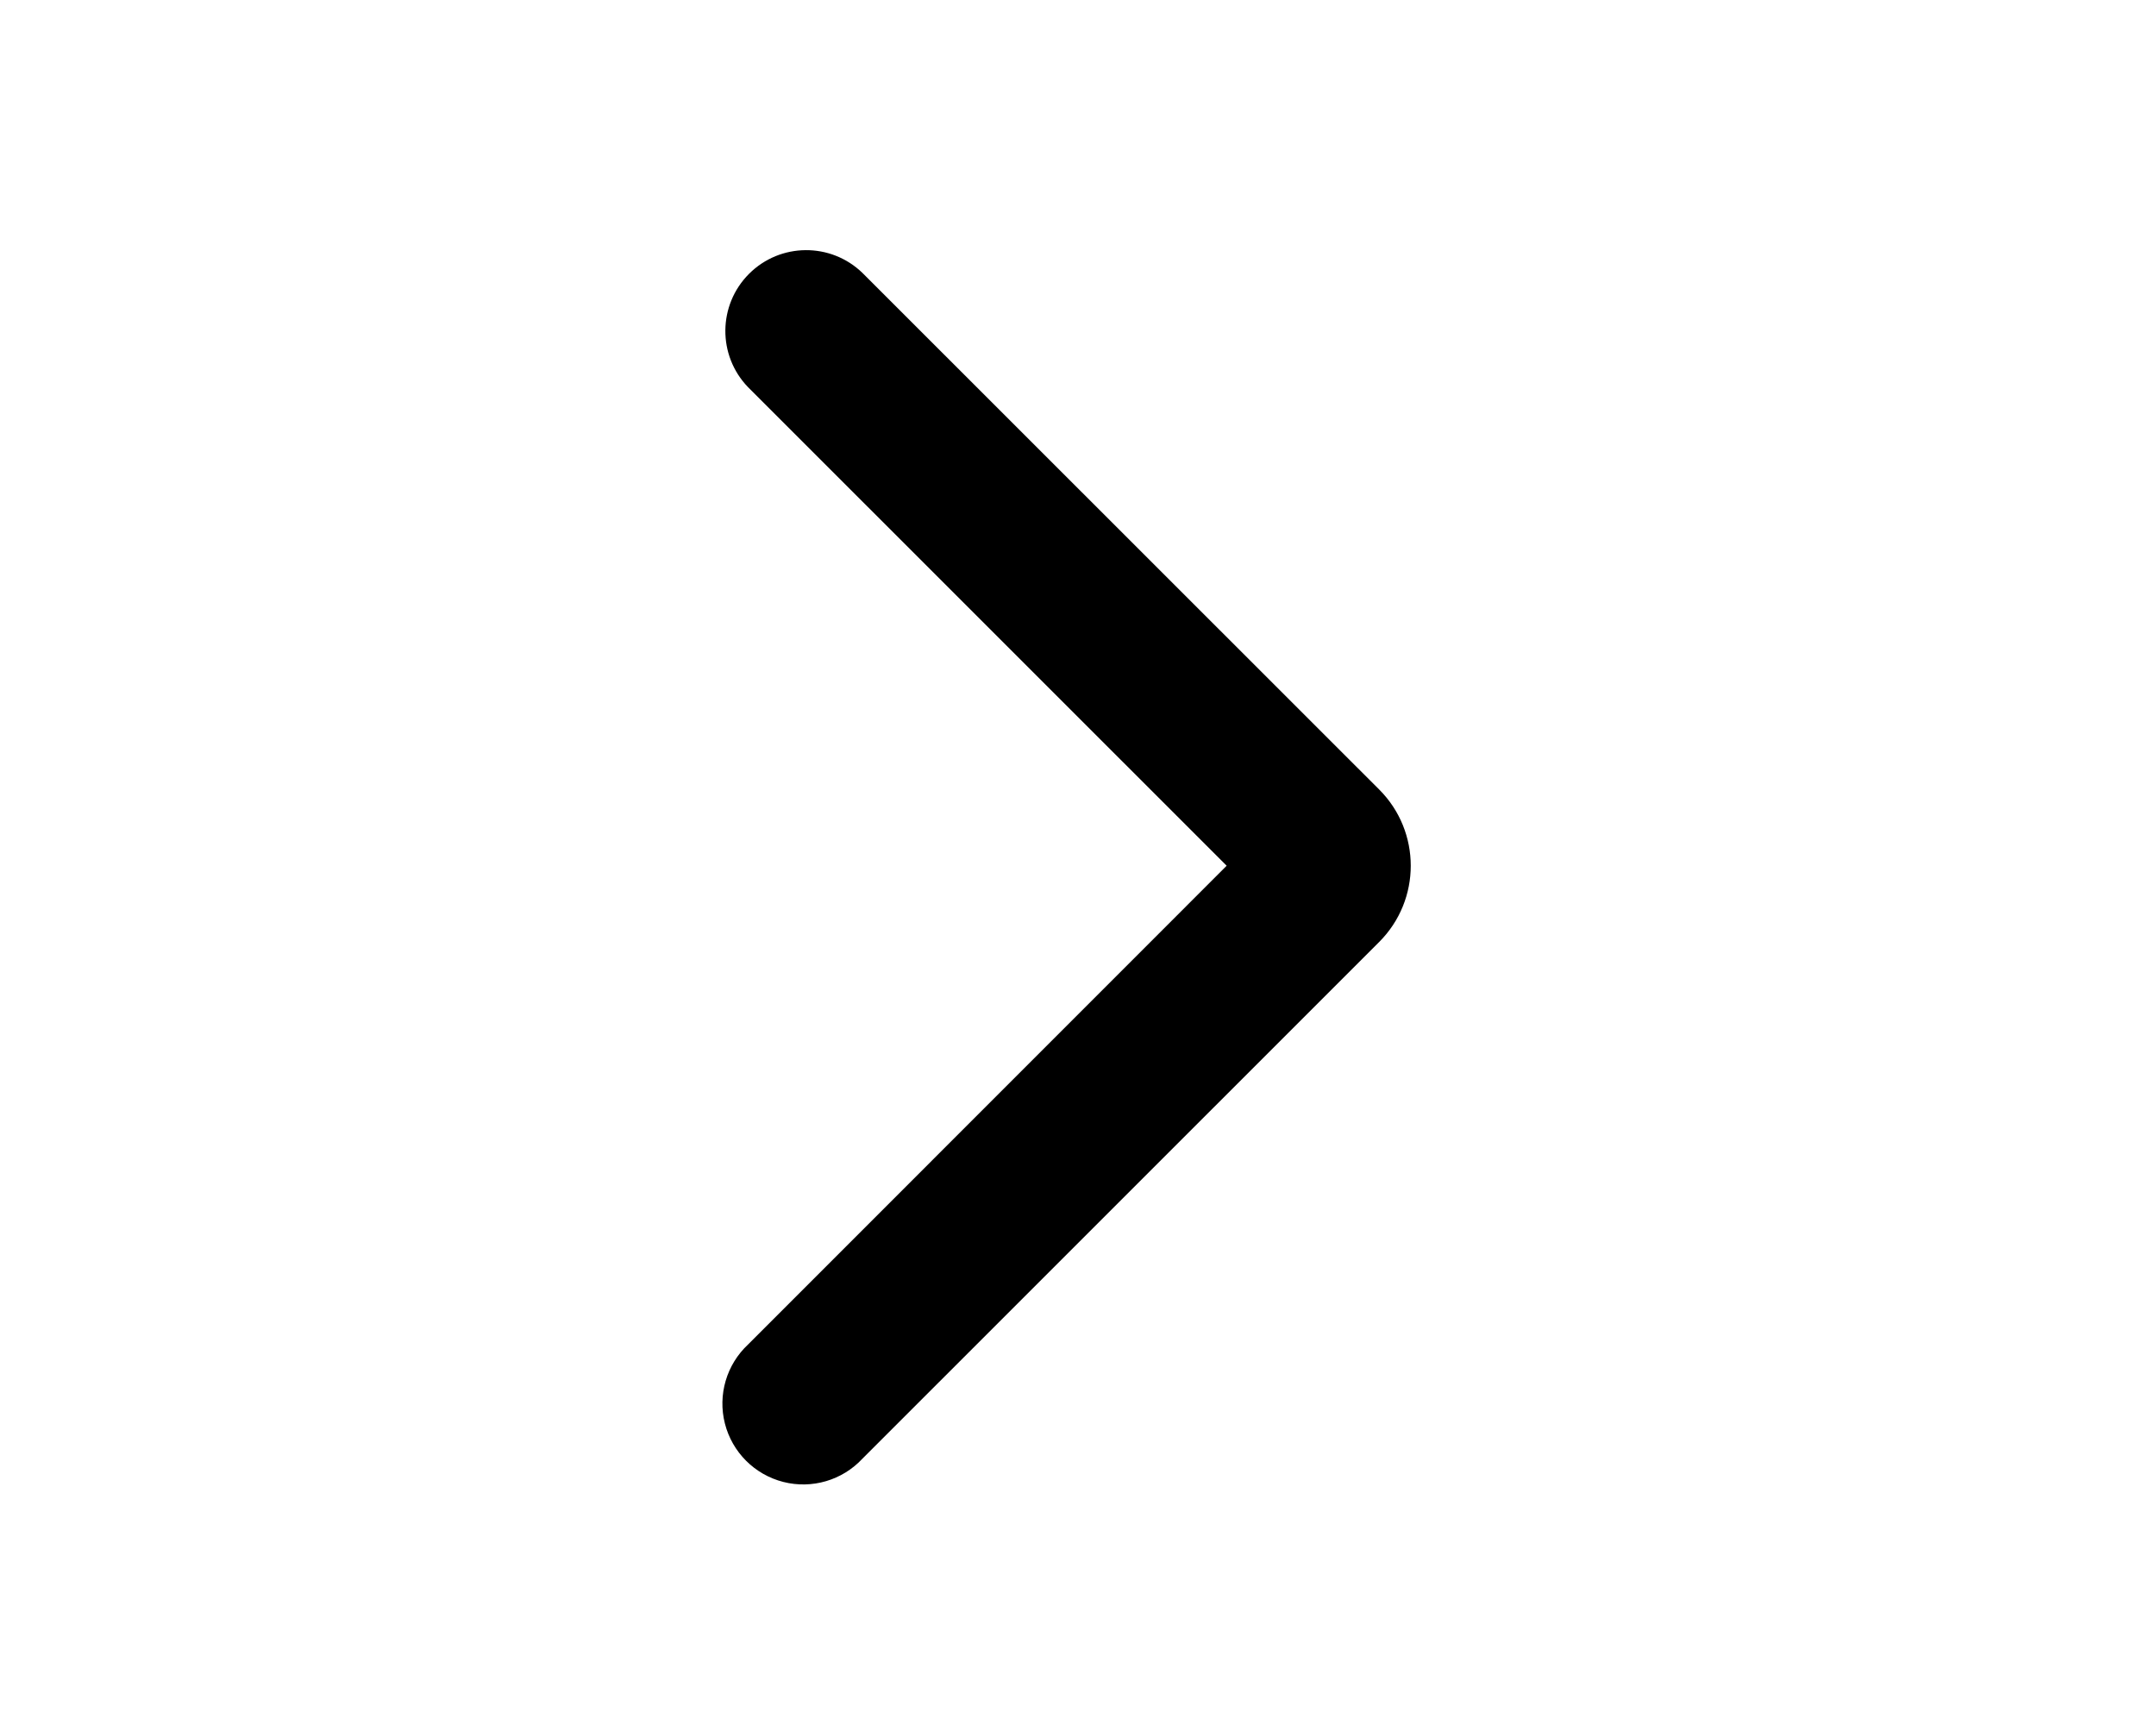
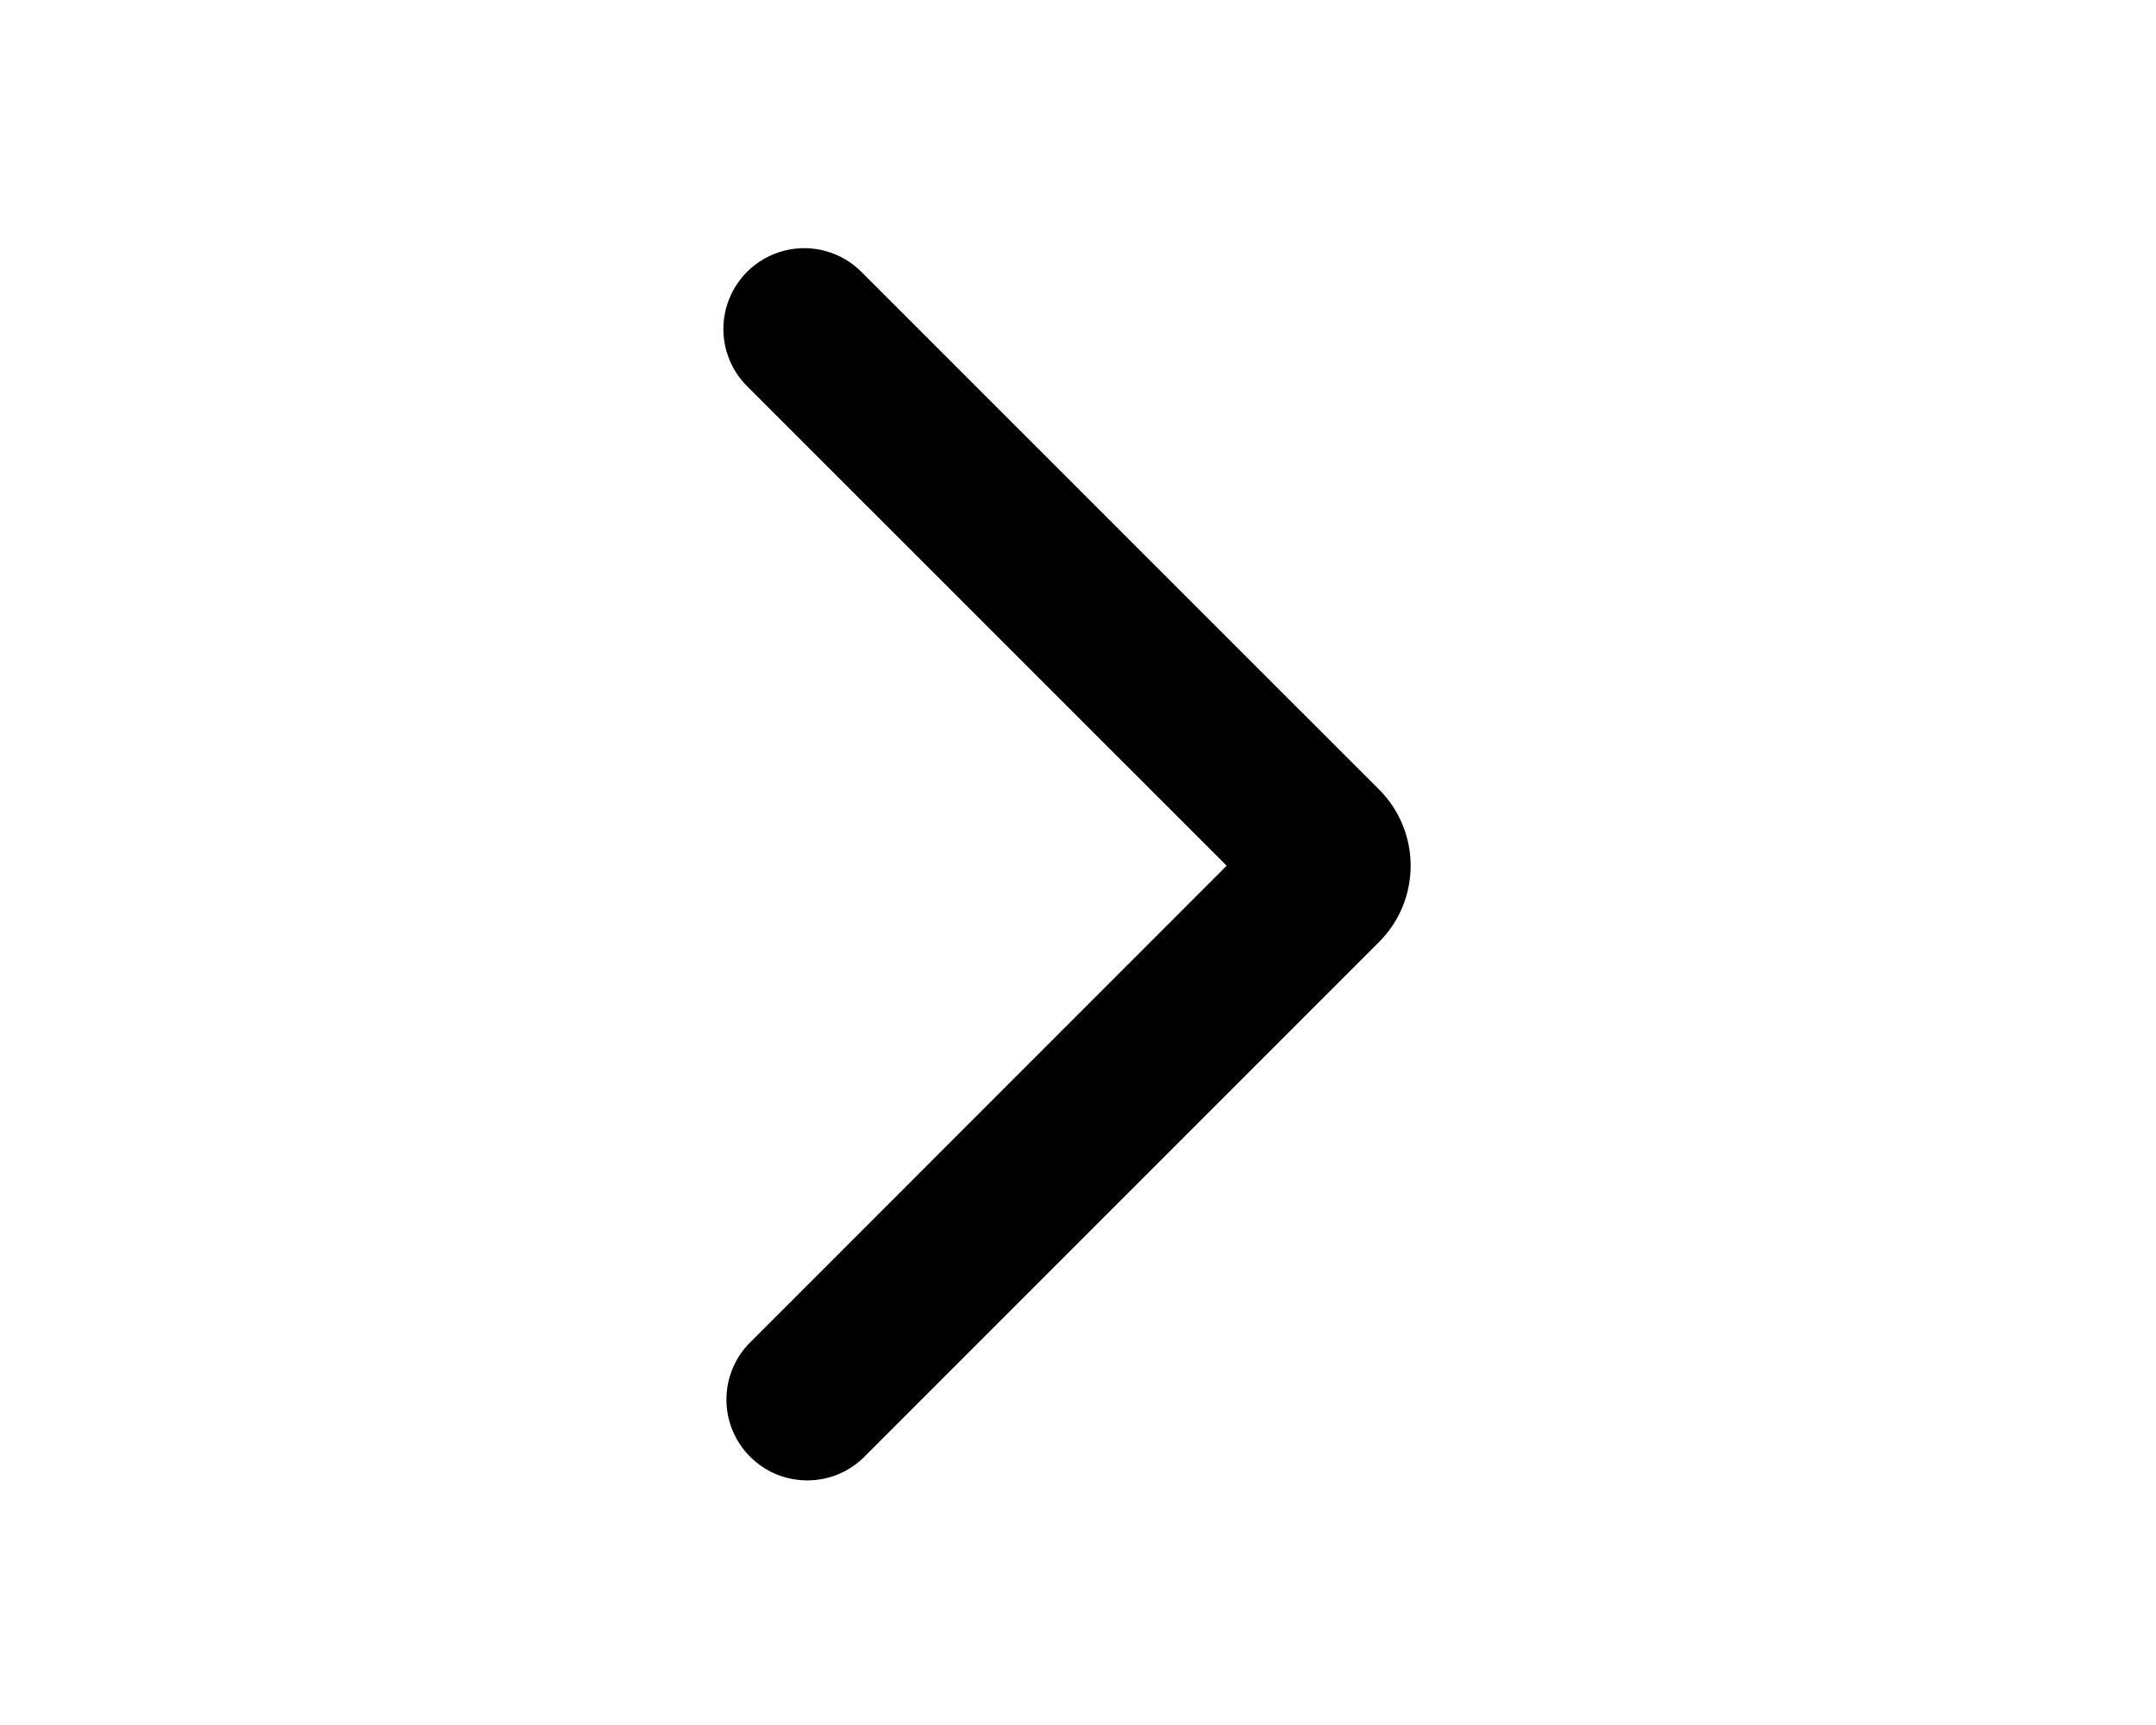
<svg xmlns="http://www.w3.org/2000/svg" viewBox="0 0 20 16" fill="currentColor">
-   <path fill-rule="evenodd" d="m11.379 8.03-4.44-4.439A.75.75 0 0 1 8 2.531l4.794 4.792a1 1 0 0 1 0 1.414L8 13.53a.75.75 0 1 1-1.06-1.06l4.439-4.44z" />
+   <path fill-rule="evenodd" d="m11.379 8.03-4.44-4.439A.75.75 0 1 1 8 2.531l4.793 4.792a1 1 0 0 1 0 1.414L8 13.53a.75.75 0 0 1-1.06-1.06l4.439-4.44z" />
</svg>
